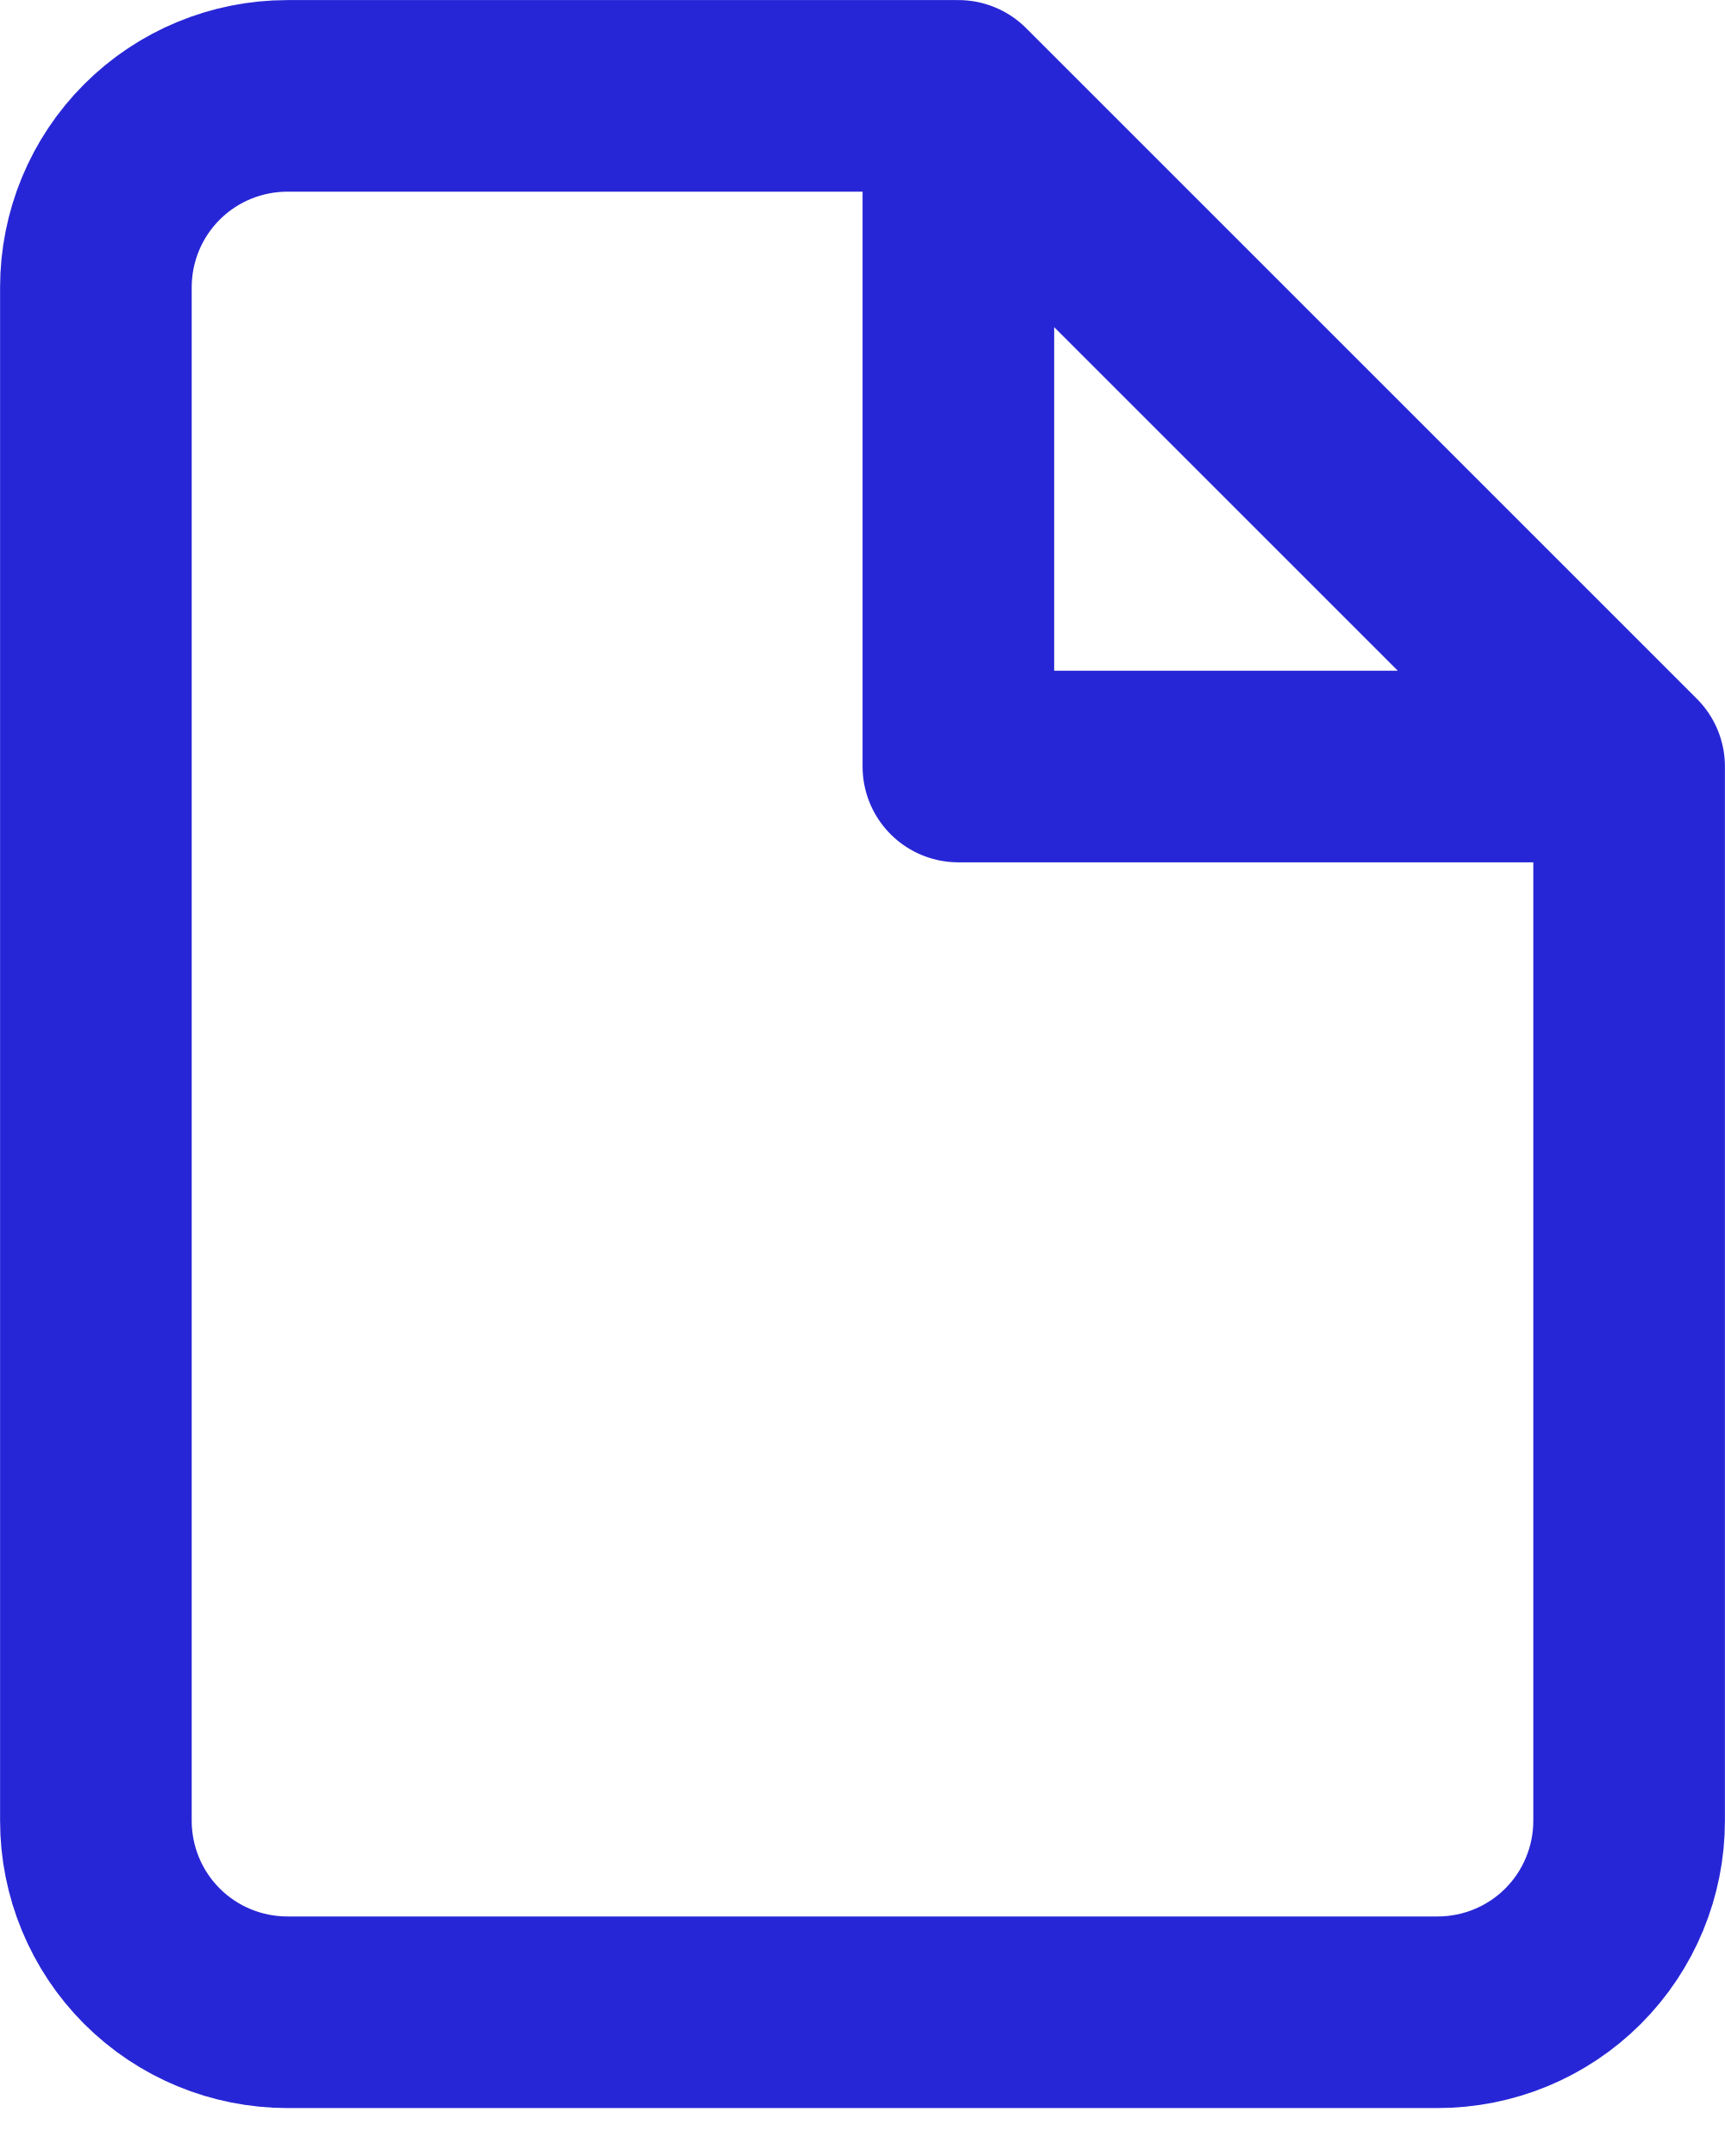
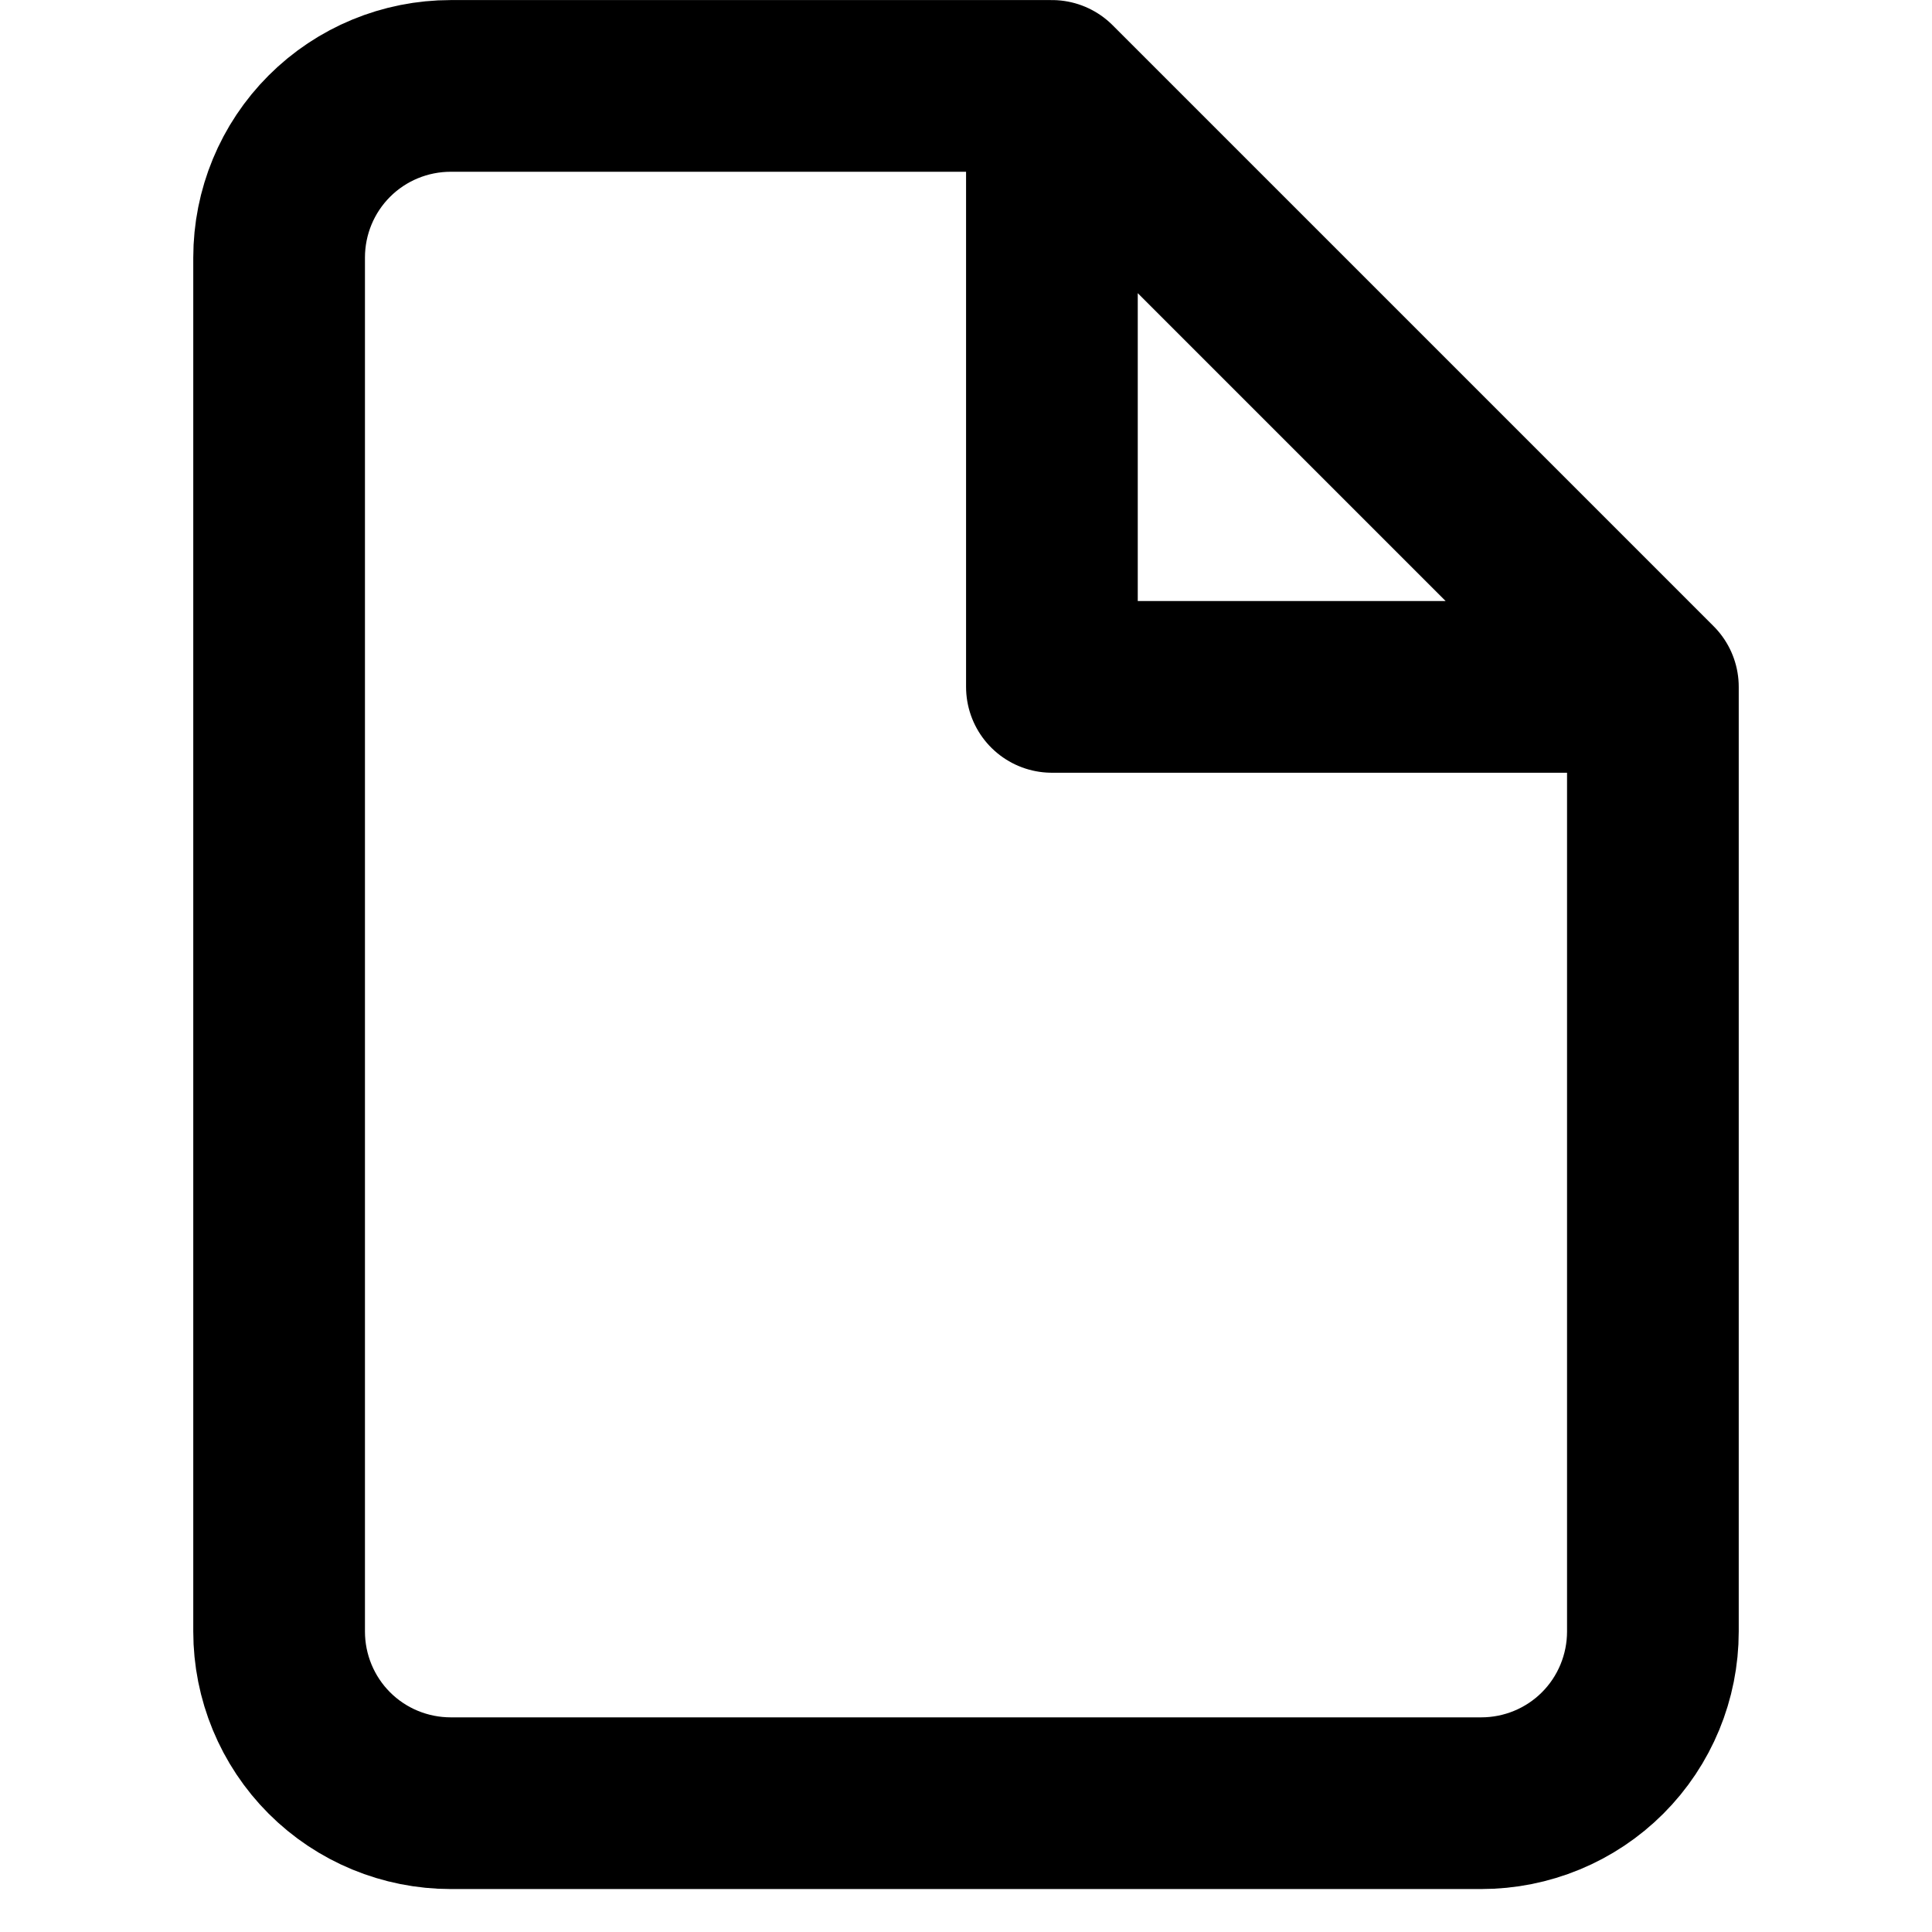
- <svg xmlns="http://www.w3.org/2000/svg" width="12" height="15" viewBox="0 0 12 15" fill="none">
-   <path d="M6.667 0.667H2C1.646 0.667 1.307 0.807 1.057 1.057C0.807 1.307 0.667 1.646 0.667 2V12.667C0.667 13.02 0.807 13.36 1.057 13.61C1.307 13.86 1.646 14 2 14H10C10.354 14 10.693 13.86 10.943 13.61C11.193 13.36 11.333 13.02 11.333 12.667V5.333M6.667 0.667L11.333 5.333M6.667 0.667V5.333H11.333" stroke="#2726D6" stroke-width="1.333" stroke-linecap="round" stroke-linejoin="round" />
+ <svg xmlns="http://www.w3.org/2000/svg" width="1em" height="1em" viewBox="0 0 12 15" fill="none">
+   <path d="M6.667 0.667H2C1.646 0.667 1.307 0.807 1.057 1.057C0.807 1.307 0.667 1.646 0.667 2V12.667C0.667 13.02 0.807 13.36 1.057 13.61C1.307 13.86 1.646 14 2 14H10C10.354 14 10.693 13.86 10.943 13.61C11.193 13.36 11.333 13.02 11.333 12.667V5.333M6.667 0.667L11.333 5.333M6.667 0.667V5.333H11.333" stroke="currentColor" stroke-width="1.333" stroke-linecap="round" stroke-linejoin="round" />
</svg>
